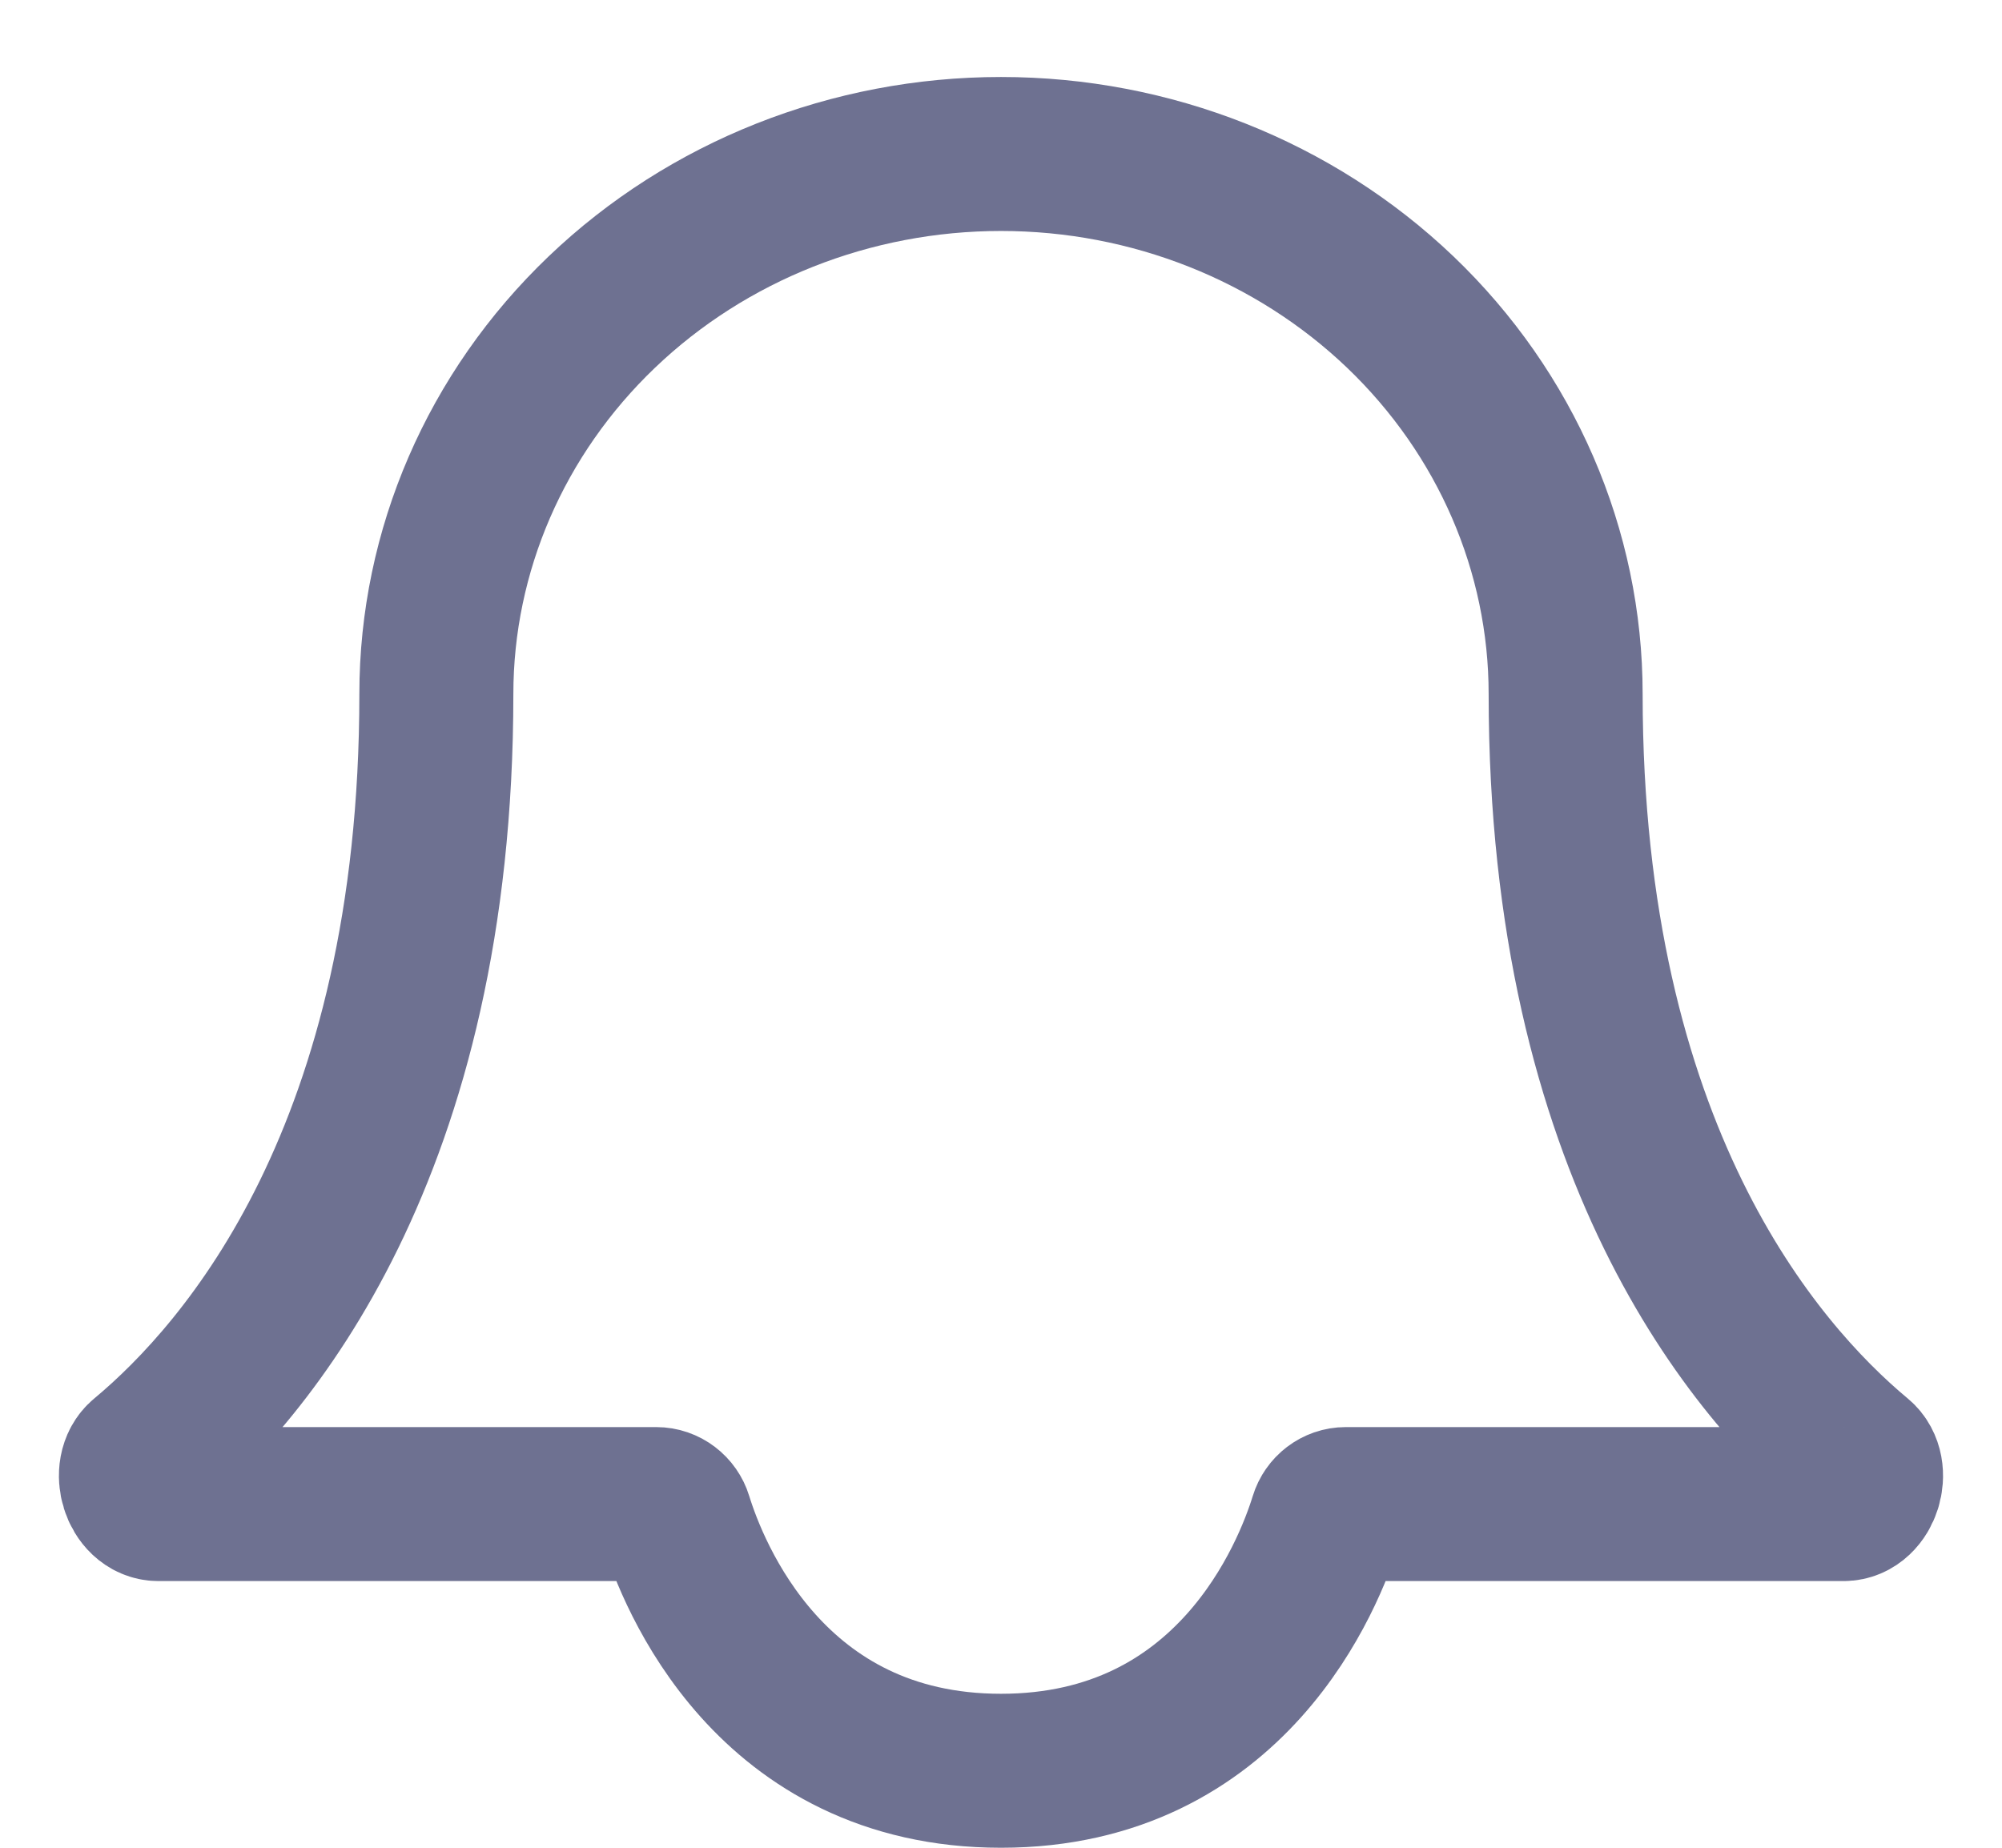
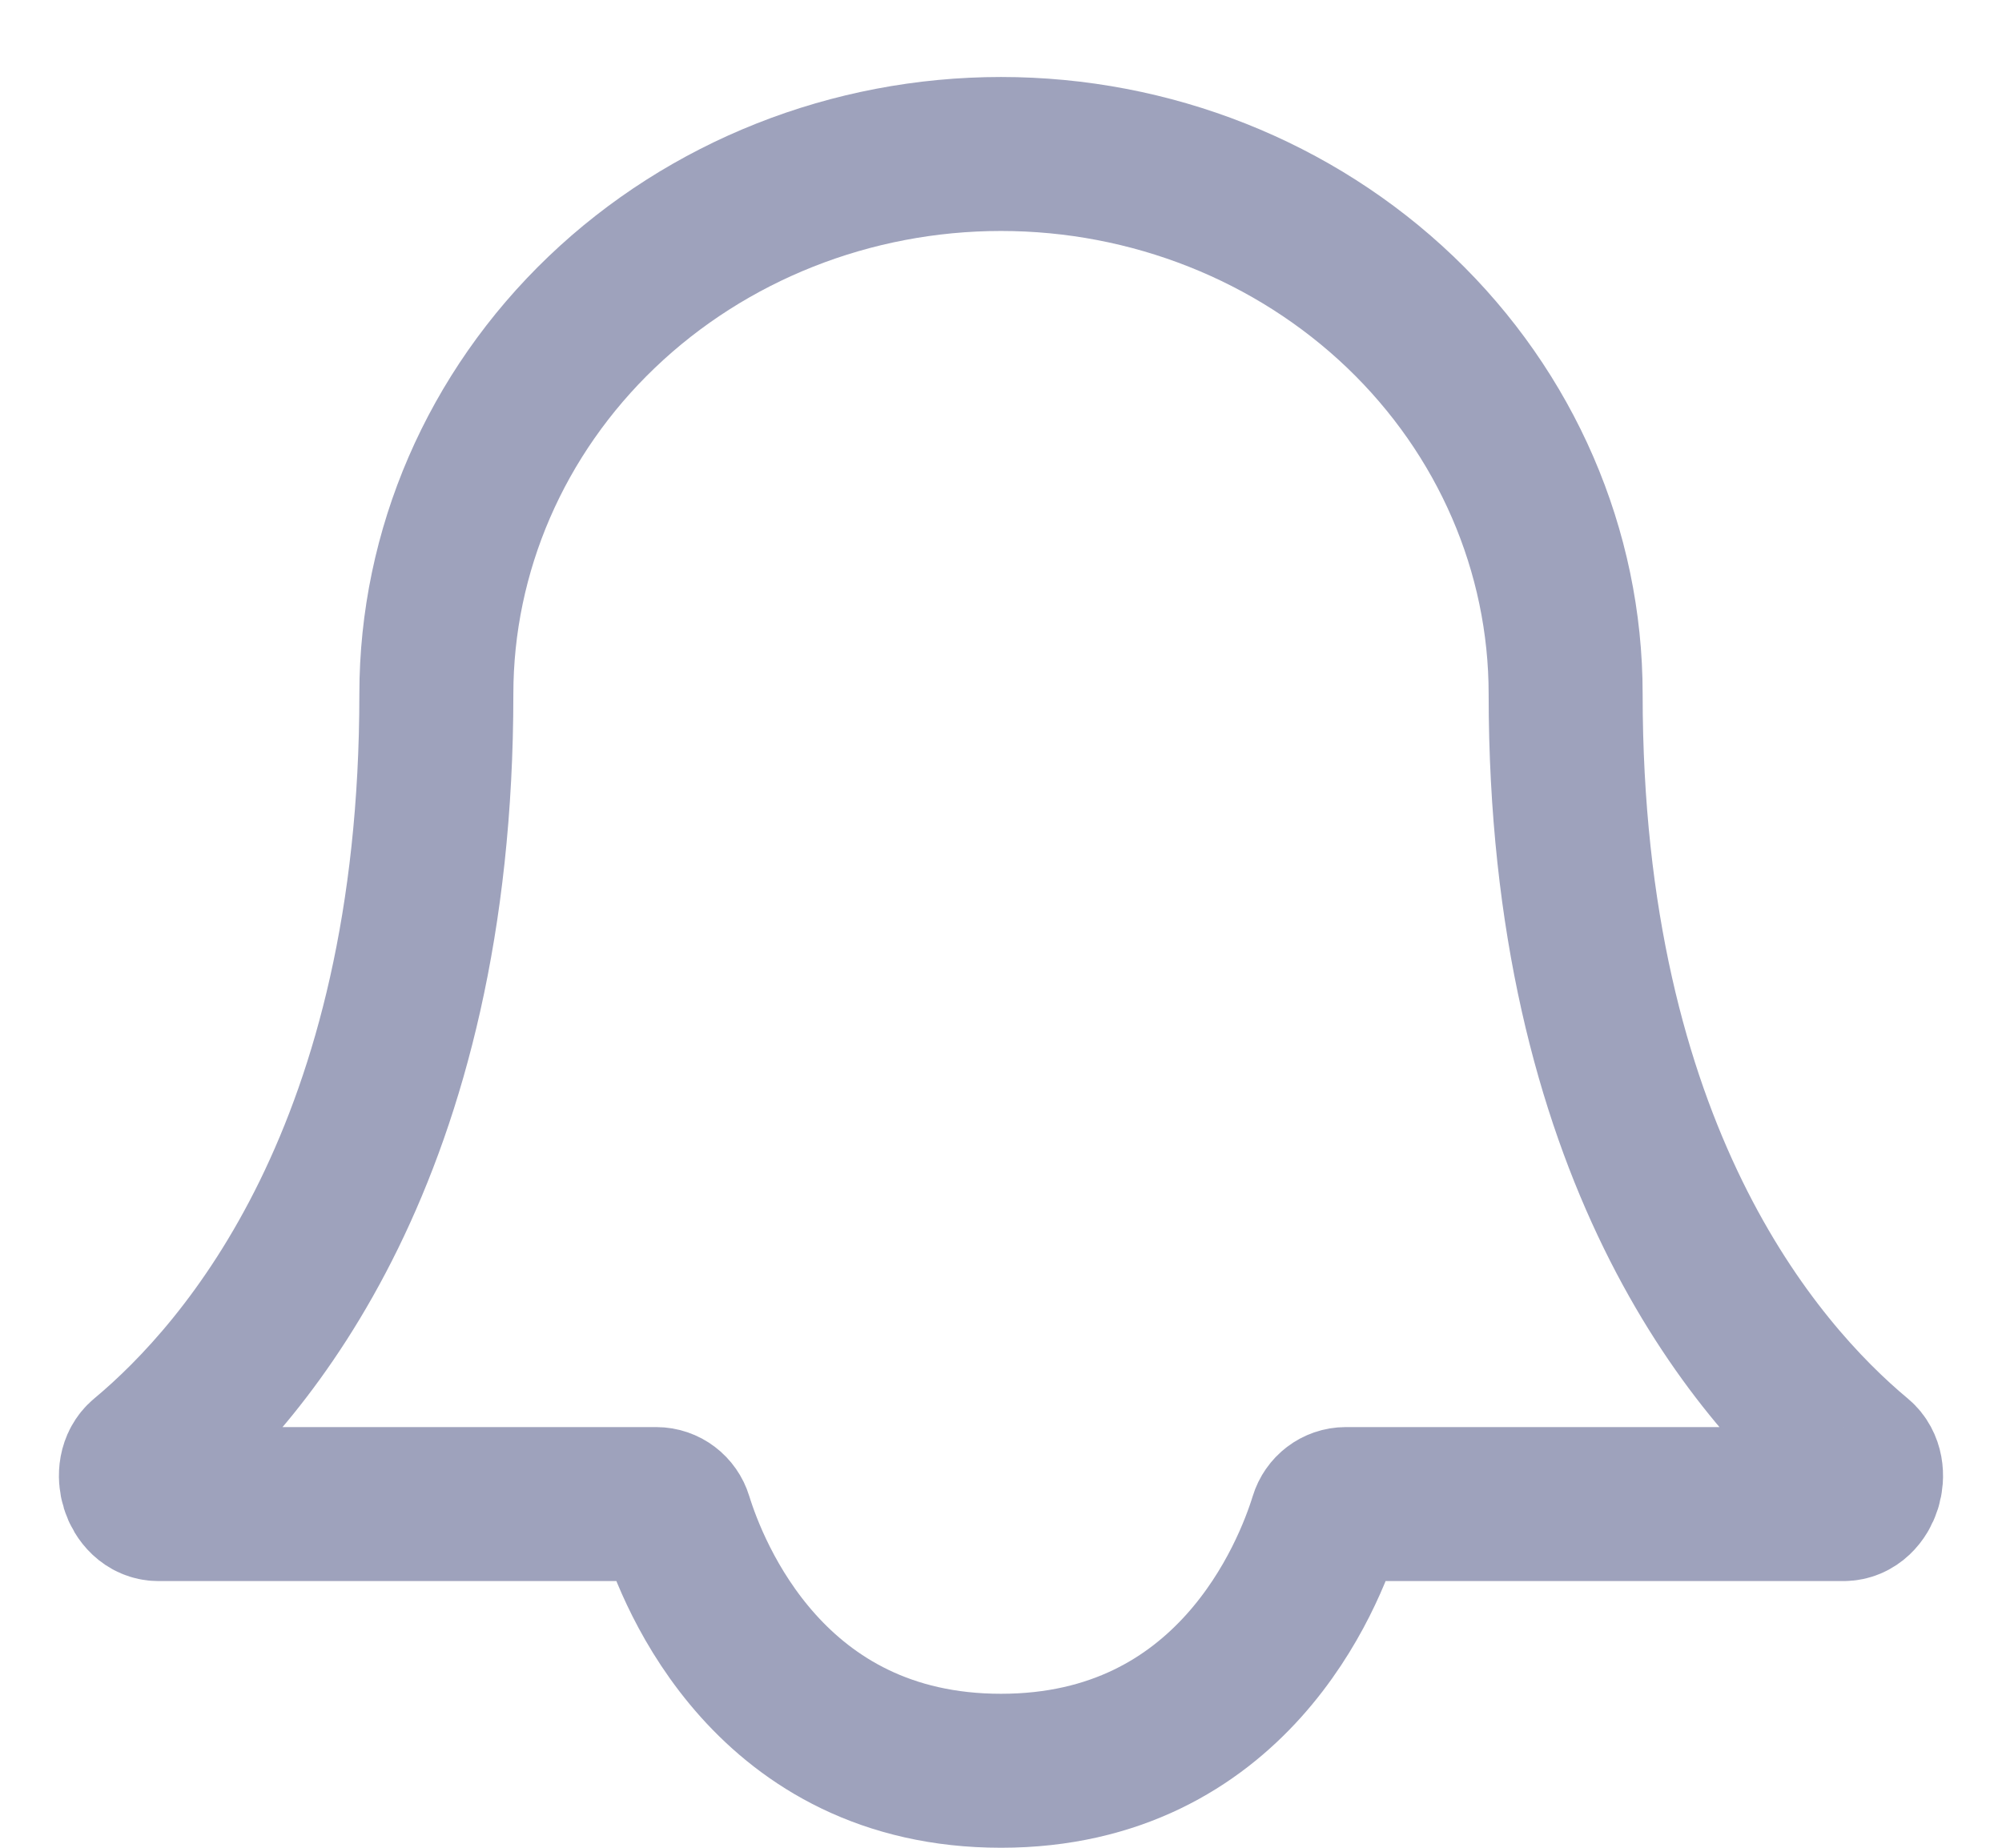
<svg xmlns="http://www.w3.org/2000/svg" width="26" height="24" viewBox="0 0 26 24" fill="none">
-   <path d="M20.333 9.014C20.333 7.154 19.561 5.37 18.186 4.054C16.81 2.739 14.945 2 13 2C11.055 2 9.19 2.739 7.815 4.054C6.439 5.37 5.667 7.154 5.667 9.014C5.667 14.948 3.213 17.809 1.864 18.933C1.661 19.102 1.793 19.536 2.057 19.536H8.522C8.639 19.536 8.741 19.615 8.775 19.727C8.999 20.453 9.999 23 13 23C16.001 23 17.001 20.453 17.225 19.727C17.259 19.615 17.361 19.536 17.478 19.536H23.943C24.207 19.536 24.338 19.102 24.136 18.933C22.787 17.809 20.333 14.948 20.333 9.014Z" stroke="#6e7191" stroke-width="2" stroke-linecap="round" stroke-linejoin="round" />
+   <path d="M20.333 9.014C20.333 7.154 19.561 5.37 18.186 4.054C16.81 2.739 14.945 2 13 2C11.055 2 9.19 2.739 7.815 4.054C6.439 5.37 5.667 7.154 5.667 9.014C5.667 14.948 3.213 17.809 1.864 18.933C1.661 19.102 1.793 19.536 2.057 19.536H8.522C8.639 19.536 8.741 19.615 8.775 19.727C8.999 20.453 9.999 23 13 23C16.001 23 17.001 20.453 17.225 19.727C17.259 19.615 17.361 19.536 17.478 19.536H23.943C24.207 19.536 24.338 19.102 24.136 18.933C22.787 17.809 20.333 14.948 20.333 9.014Z" stroke="#9EA2BC" stroke-width="2" stroke-linecap="round" stroke-linejoin="round" />
</svg>
